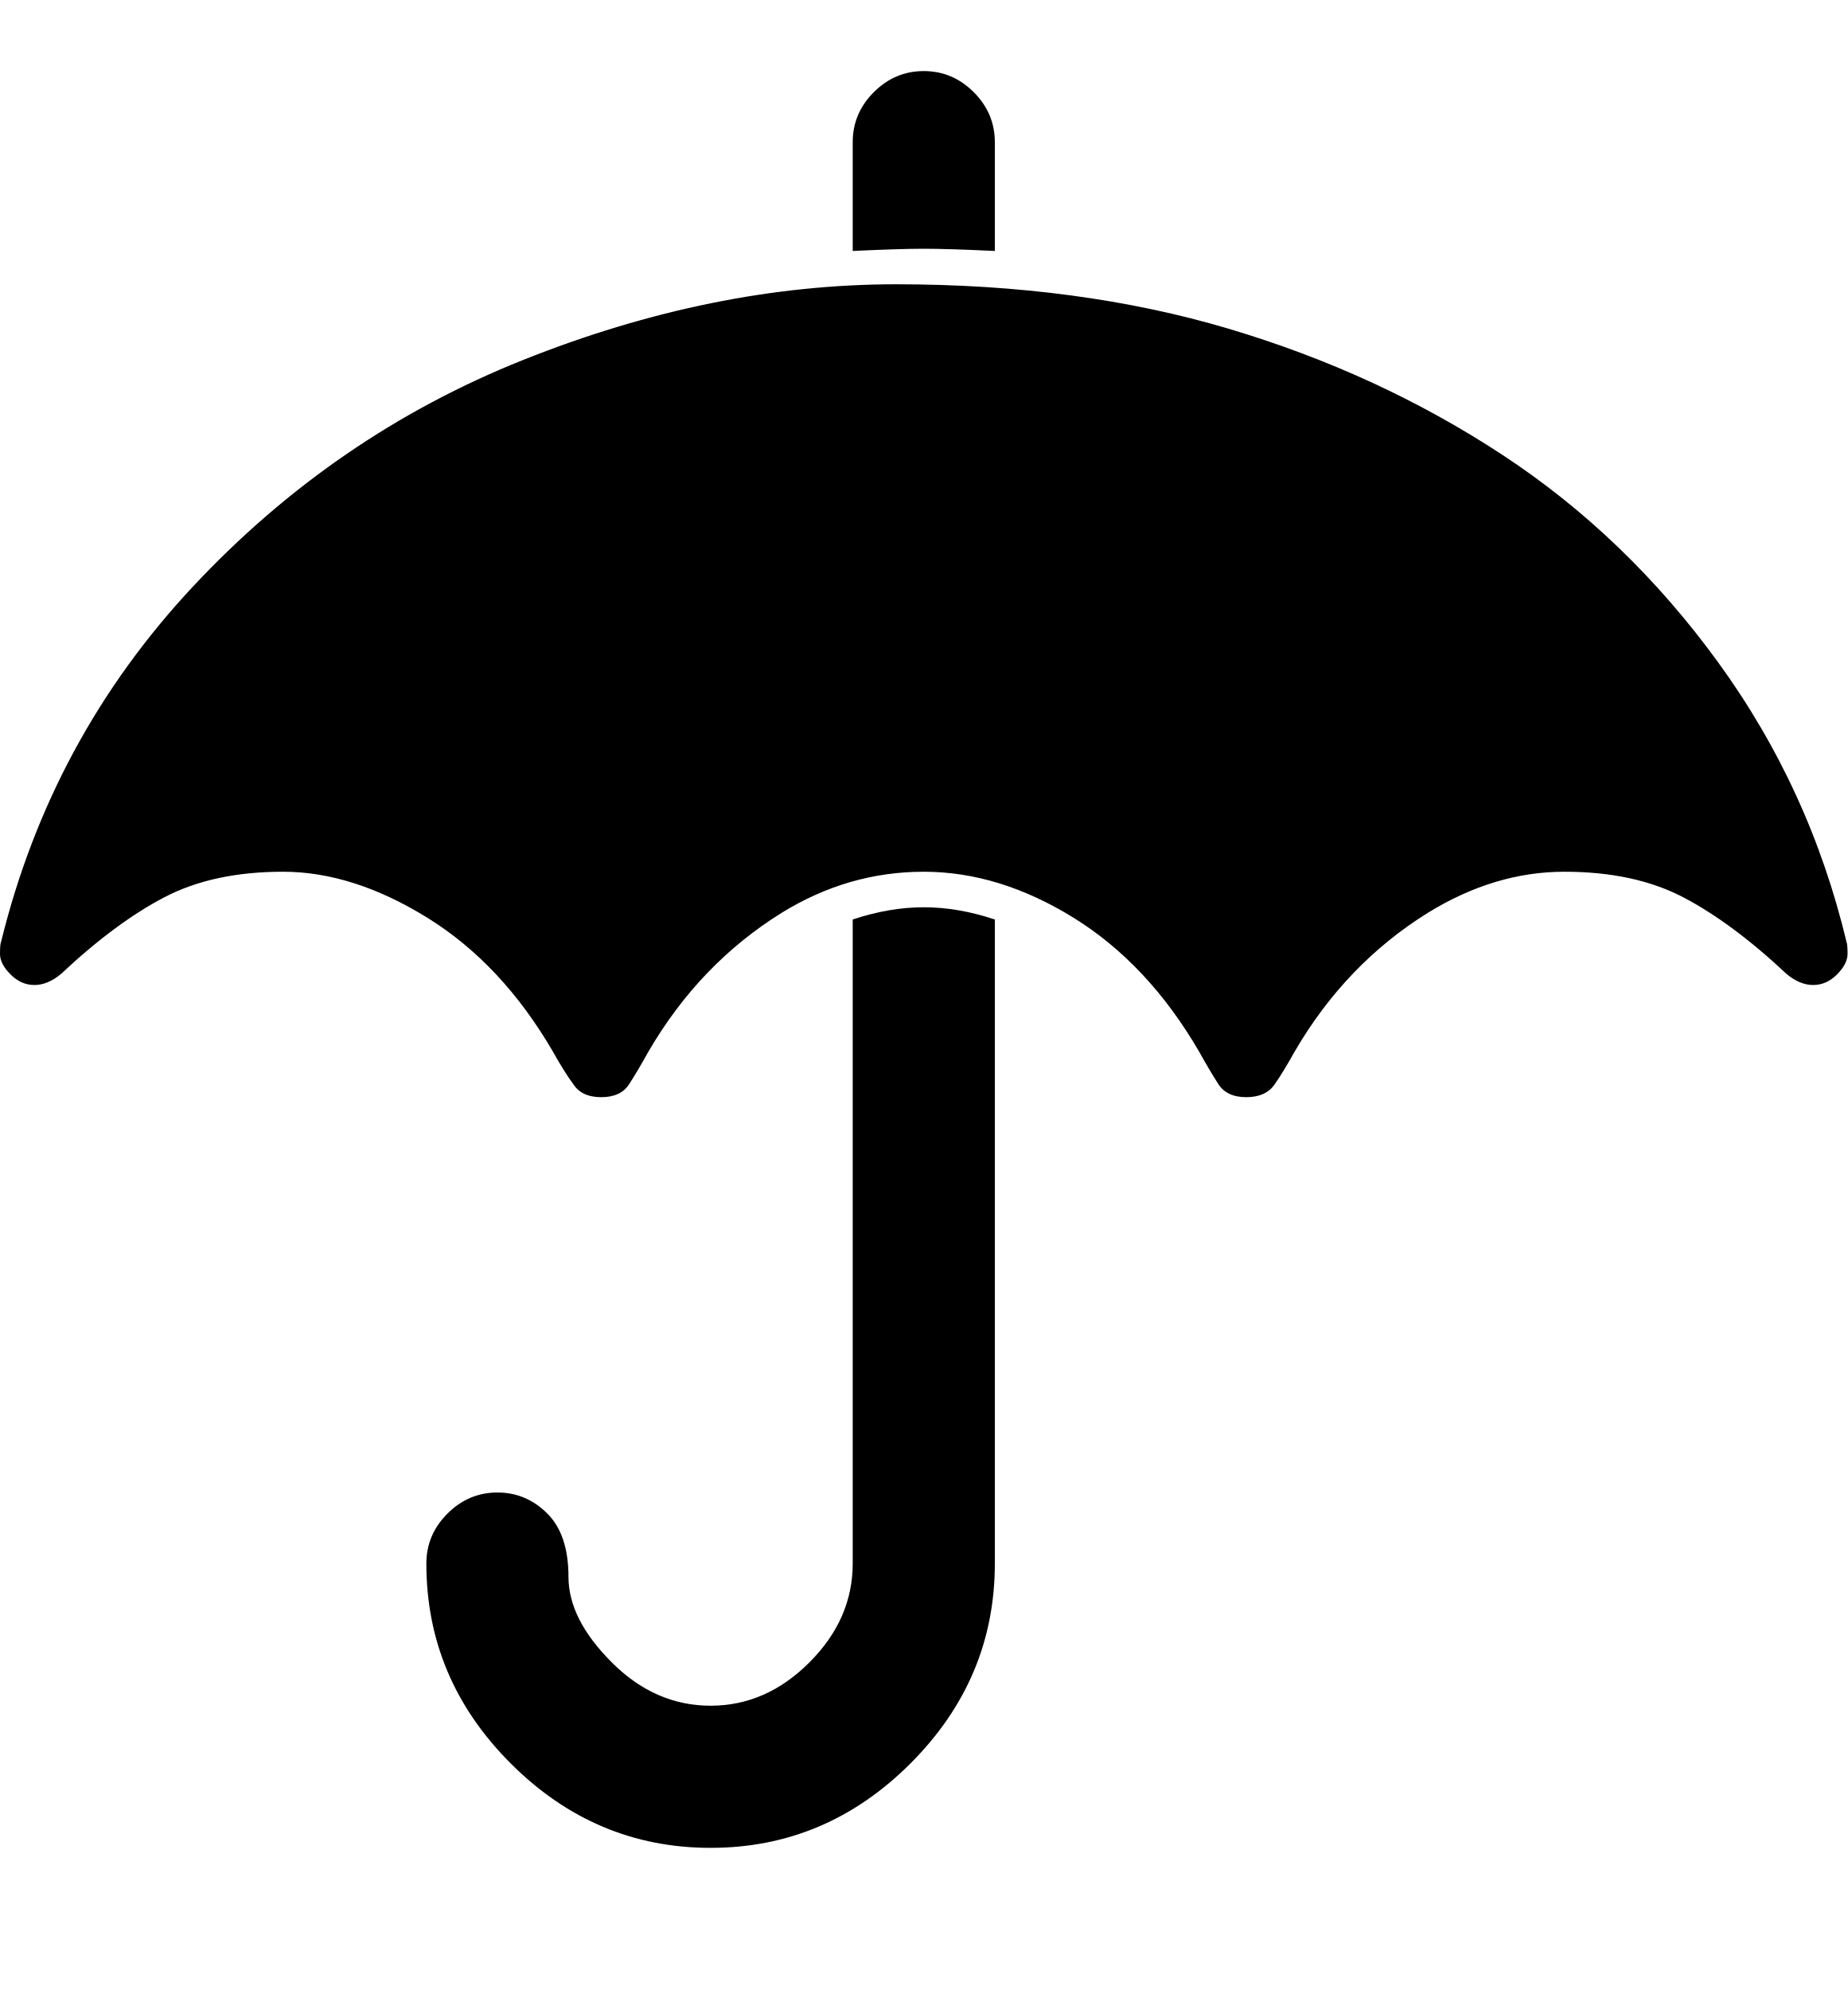
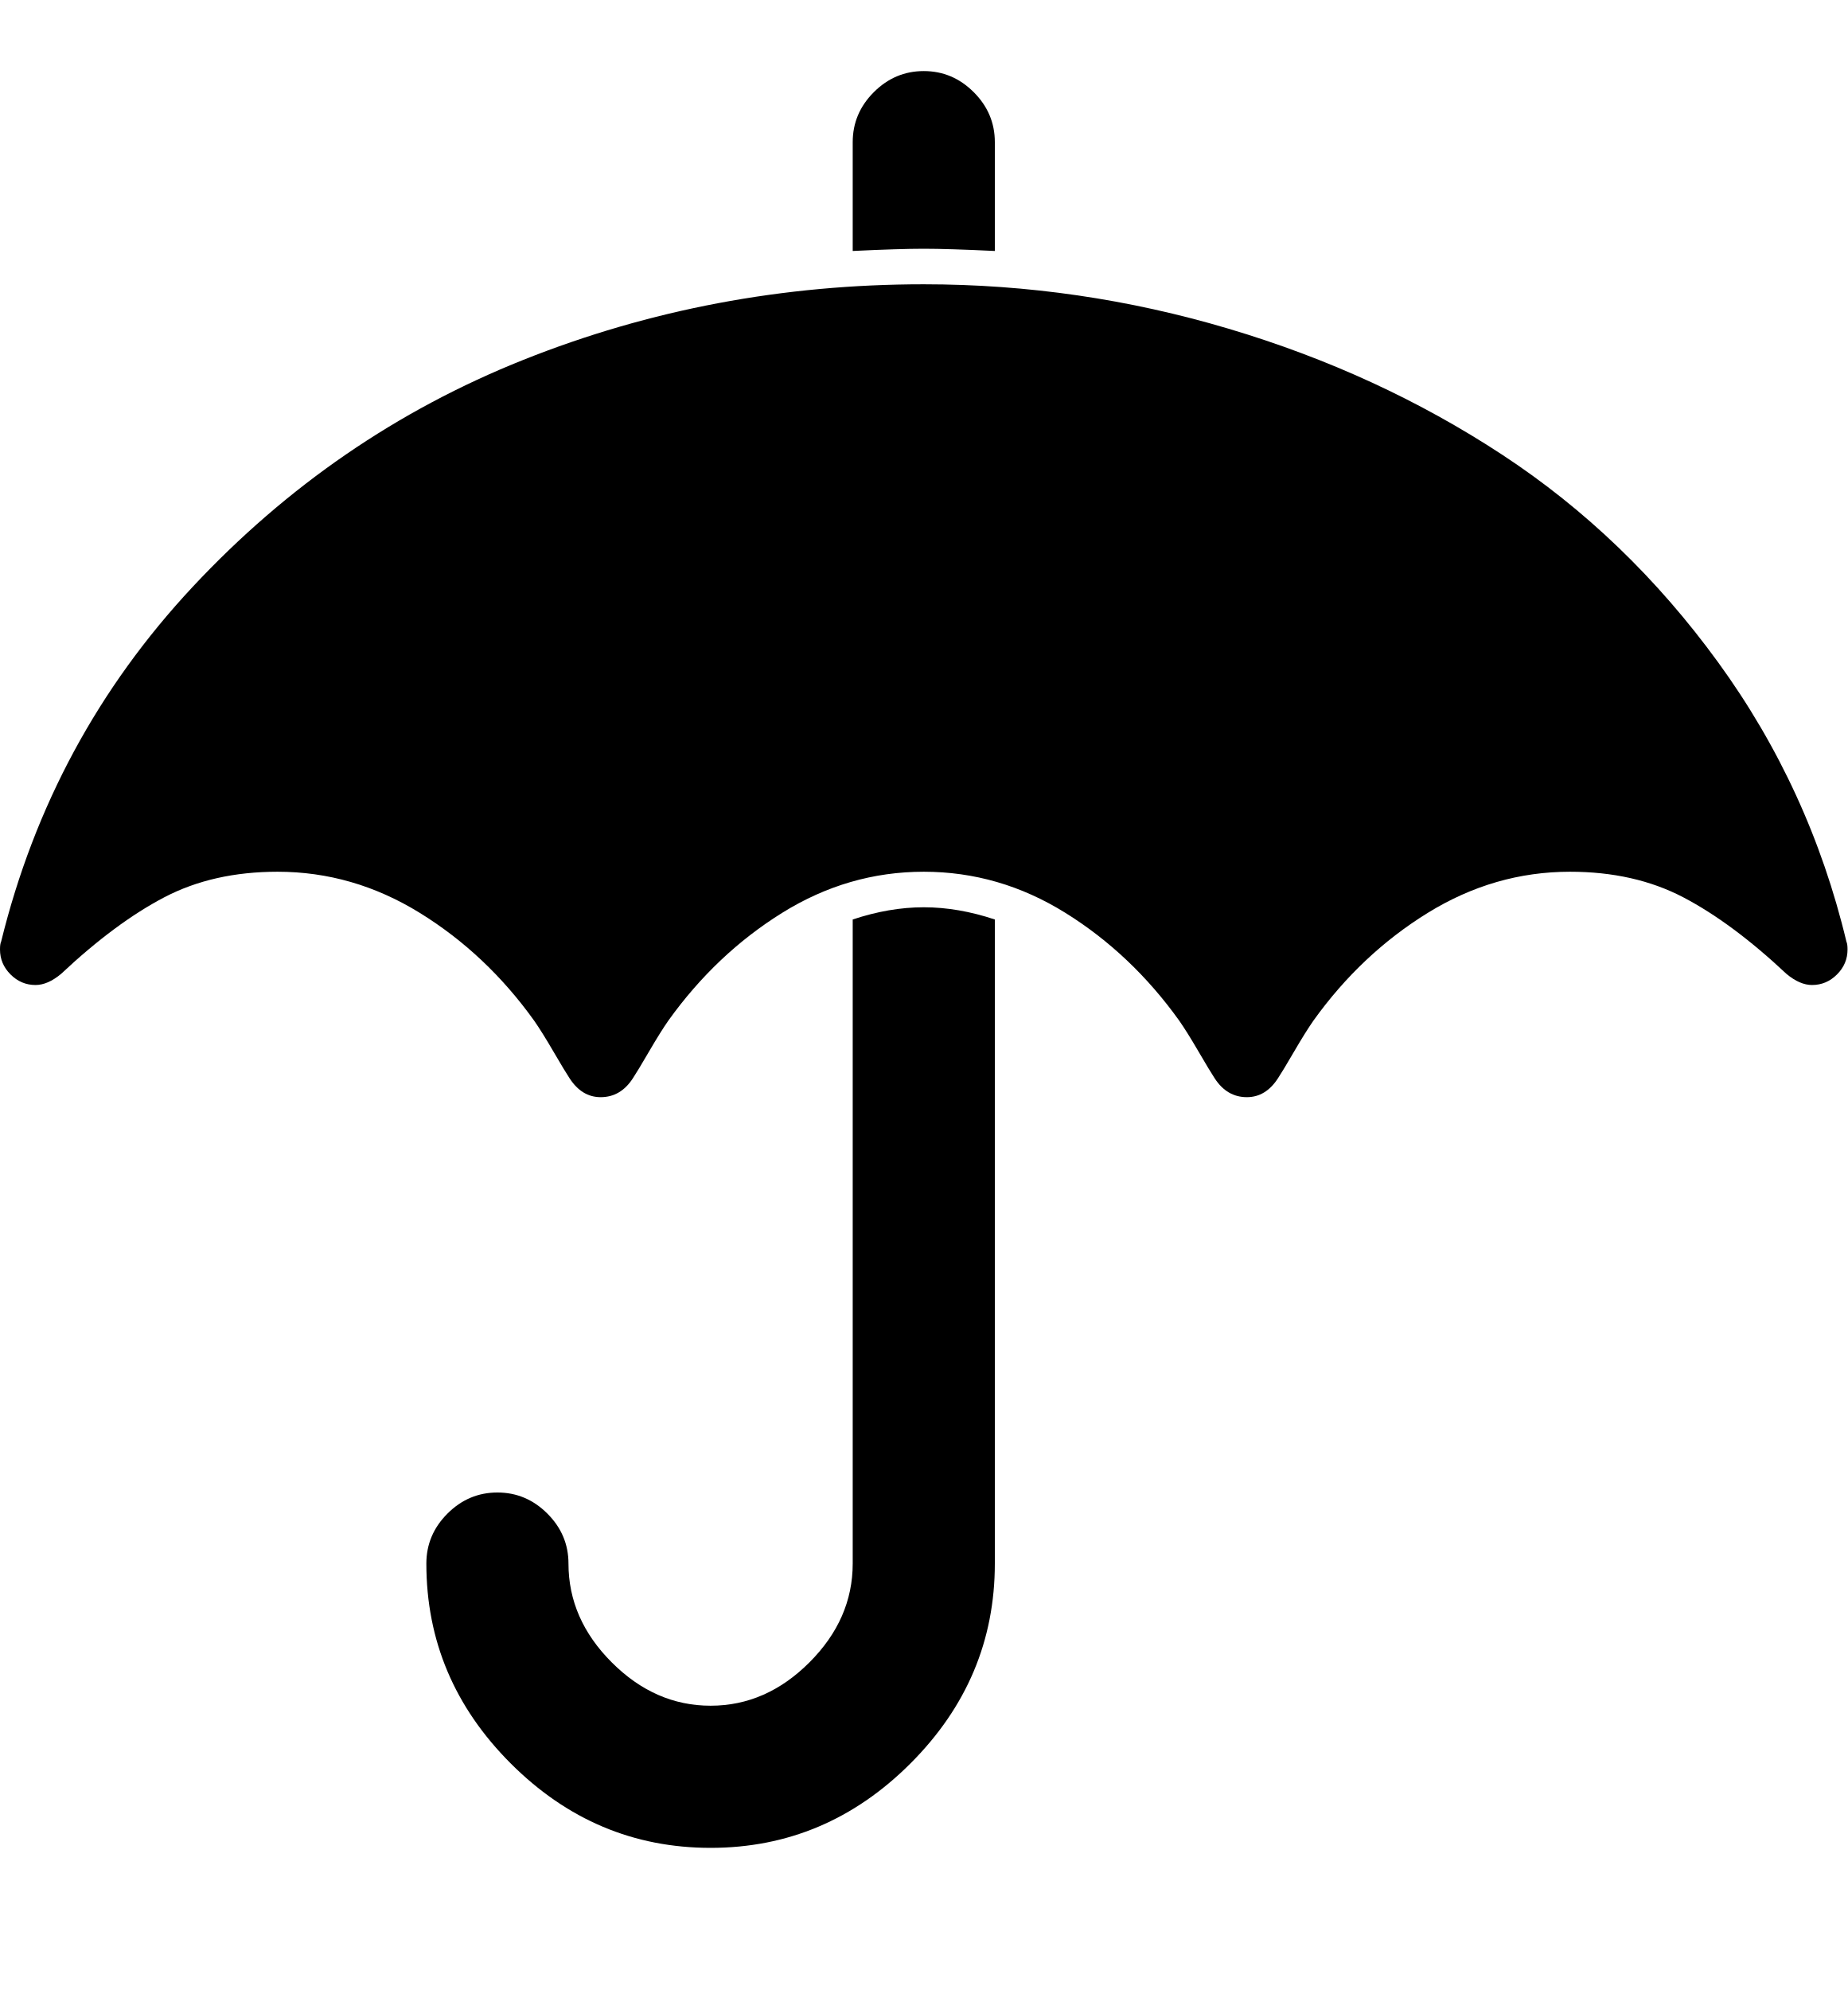
<svg xmlns="http://www.w3.org/2000/svg" height="1000px" width="928.571px">
  <g>
-     <path d="M0 479.353c0 -3.348 0.186 -5.394 0.558 -6.138c16.741 -68.081 48.828 -127.512 96.261 -178.293c47.433 -50.781 102.865 -88.82 166.295 -114.118c63.43 -25.298 125.837 -37.947 187.221 -37.947c61.384 0 117.094 7.441 167.132 22.322c50.037 14.881 95.889 35.993 137.555 63.337c41.667 27.344 77.846 62.128 108.538 104.353c30.692 42.224 52.177 89.006 64.453 140.346c0.372 0.744 0.558 2.79 0.558 6.138c0 3.348 -1.767 6.789 -5.301 10.324c-3.534 3.534 -7.533 5.301 -11.998 5.301c-4.464 0 -8.928 -1.86 -13.393 -5.58c-18.229 -17.113 -35.528 -29.948 -51.897 -38.505c-16.369 -8.556 -36.272 -12.835 -59.71 -12.835c-23.437 0 -46.317 6.883 -68.638 20.648c-27.53 17.113 -49.851 40.364 -66.964 69.754c-3.721 6.697 -7.069 12.184 -10.045 16.462c-2.976 4.278 -7.719 6.418 -14.23 6.418c-6.51 0 -11.161 -2.14 -13.951 -6.418c-2.79 -4.278 -6.045 -9.765 -9.765 -16.462c-17.114 -29.39 -38.133 -51.804 -63.058 -67.243c-24.926 -15.439 -50.038 -23.159 -75.335 -23.159c-25.298 0 -49.107 6.883 -71.429 20.648c-27.53 17.113 -49.851 40.364 -66.964 69.754c-3.72 6.697 -6.976 12.184 -9.766 16.462c-2.79 4.278 -7.44 6.418 -13.951 6.418c-6.51 0 -11.16 -2.14 -13.951 -6.418c-3.162 -4.278 -6.603 -9.765 -10.323 -16.462c-17.113 -29.39 -38.133 -51.804 -63.058 -67.243c-24.926 -15.439 -49.107 -23.159 -72.545 -23.159c-23.437 0 -43.341 4.279 -59.71 12.835c-16.369 8.557 -33.668 21.392 -51.897 38.505c-4.464 3.72 -8.929 5.58 -13.393 5.58c-4.464 0 -8.463 -1.767 -11.998 -5.301c-3.534 -3.535 -5.301 -6.976 -5.301 -10.324c0 0 0 0 0 0m214.286 306.362c0 -9.673 3.534 -18.044 10.602 -25.112c7.069 -7.068 15.439 -10.603 25.112 -10.603c9.673 0 18.043 3.535 25.112 10.603c7.068 7.068 10.602 17.671 10.602 31.808c0 14.137 7.255 28.46 21.764 42.969c14.509 14.509 31.064 21.763 49.665 21.763c18.601 0 35.156 -7.254 49.665 -21.763c14.509 -14.509 21.763 -31.064 21.763 -49.665c0 0 0 -323.661 0 -323.661c12.277 -4.092 24.182 -6.139 35.715 -6.139c11.532 0 23.437 2.047 35.714 6.139c0 0 0 323.661 0 323.661c0 38.69 -14.137 72.172 -42.411 100.446c-28.274 28.274 -61.756 42.411 -100.446 42.411c-38.691 0 -72.173 -14.137 -100.447 -42.411c-28.273 -28.274 -42.41 -61.756 -42.41 -100.446c0 0 0 0 0 0m214.285 -659.599c0 0 0 -54.687 0 -54.687c0 -9.673 3.535 -18.043 10.603 -25.112c7.069 -7.068 15.439 -10.602 25.112 -10.602c9.672 0 18.043 3.534 25.111 10.602c7.069 7.069 10.603 15.439 10.603 25.112c0 0 0 54.687 0 54.687c-15.625 -0.744 -27.53 -1.116 -35.714 -1.116c-8.185 0 -20.09 0.372 -35.715 1.116c0 0 0 0 0 0" />
+     <path d="M0 477.121c0 -1.86 0.186 -3.162 0.558 -3.906c16.741 -68.081 48.828 -127.511 96.261 -178.293c47.433 -50.781 102.865 -88.82 166.295 -114.118c63.43 -25.298 130.487 -37.946 201.172 -37.946c52.083 0 103.143 7.44 153.181 22.321c50.037 14.881 95.889 35.993 137.555 63.337c41.667 27.344 77.846 62.128 108.538 104.353c30.692 42.224 52.177 89.006 64.453 140.346c0.372 0.744 0.558 2.046 0.558 3.906c0 4.836 -1.767 9.022 -5.301 12.556c-3.534 3.534 -7.719 5.301 -12.556 5.301c-4.092 0 -8.37 -1.86 -12.835 -5.58c-18.229 -17.113 -35.528 -29.948 -51.897 -38.505c-16.369 -8.556 -35.342 -12.834 -56.919 -12.834c-25.298 0 -49.108 6.882 -71.429 20.647c-22.321 13.765 -41.481 31.808 -57.478 54.129c-2.604 3.721 -5.859 8.929 -9.765 15.625c-3.907 6.697 -6.604 11.161 -8.092 13.393c-4.092 6.325 -9.3 9.487 -15.625 9.487c-6.696 0 -12.091 -3.162 -16.183 -9.487c-1.488 -2.232 -4.185 -6.696 -8.091 -13.393c-3.907 -6.696 -7.162 -11.904 -9.766 -15.625c-15.997 -22.321 -35.063 -40.364 -57.199 -54.129c-22.135 -13.765 -45.852 -20.647 -71.149 -20.647c-25.298 0 -49.014 6.882 -71.15 20.647c-22.135 13.765 -41.201 31.808 -57.198 54.129c-2.605 3.721 -5.86 8.929 -9.766 15.625c-3.906 6.697 -6.604 11.161 -8.092 13.393c-4.092 6.325 -9.486 9.487 -16.183 9.487c-6.324 0 -11.532 -3.162 -15.625 -9.487c-1.488 -2.232 -4.185 -6.696 -8.091 -13.393c-3.906 -6.696 -7.162 -11.904 -9.766 -15.625c-15.997 -22.321 -35.156 -40.364 -57.477 -54.129c-22.322 -13.765 -46.131 -20.647 -71.429 -20.647c-21.577 0 -40.551 4.278 -56.92 12.834c-16.369 8.557 -33.668 21.392 -51.897 38.505c-4.464 3.72 -8.743 5.58 -12.835 5.58c-4.836 0 -9.021 -1.767 -12.556 -5.301c-3.534 -3.534 -5.301 -7.72 -5.301 -12.556c0 0 0 0 0 0m214.286 308.594c0 -9.673 3.534 -18.043 10.602 -25.112c7.069 -7.068 15.439 -10.603 25.112 -10.603c9.673 0 18.043 3.535 25.112 10.603c7.068 7.069 10.602 15.439 10.602 25.112c0 18.601 7.255 35.156 21.764 49.665c14.509 14.509 31.064 21.763 49.665 21.763c18.601 0 35.156 -7.254 49.665 -21.763c14.509 -14.509 21.763 -31.064 21.763 -49.665c0 0 0 -323.661 0 -323.661c12.277 -4.092 24.182 -6.138 35.715 -6.138c11.532 0 23.437 2.046 35.714 6.138c0 0 0 323.661 0 323.661c0 38.69 -14.137 72.172 -42.411 100.446c-28.274 28.274 -61.756 42.411 -100.446 42.411c-38.691 0 -72.173 -14.137 -100.447 -42.411c-28.273 -28.274 -42.41 -61.756 -42.41 -100.446c0 0 0 0 0 0m214.285 -659.598c0 0 0 -54.688 0 -54.688c0 -9.673 3.535 -18.043 10.603 -25.112c7.069 -7.068 15.439 -10.602 25.112 -10.602c9.672 0 18.043 3.534 25.111 10.602c7.069 7.069 10.603 15.439 10.603 25.112c0 0 0 54.688 0 54.688c-15.625 -0.745 -27.53 -1.117 -35.714 -1.117c-8.185 0 -20.09 0.372 -35.715 1.117c0 0 0 0 0 0" />
  </g>
</svg>
